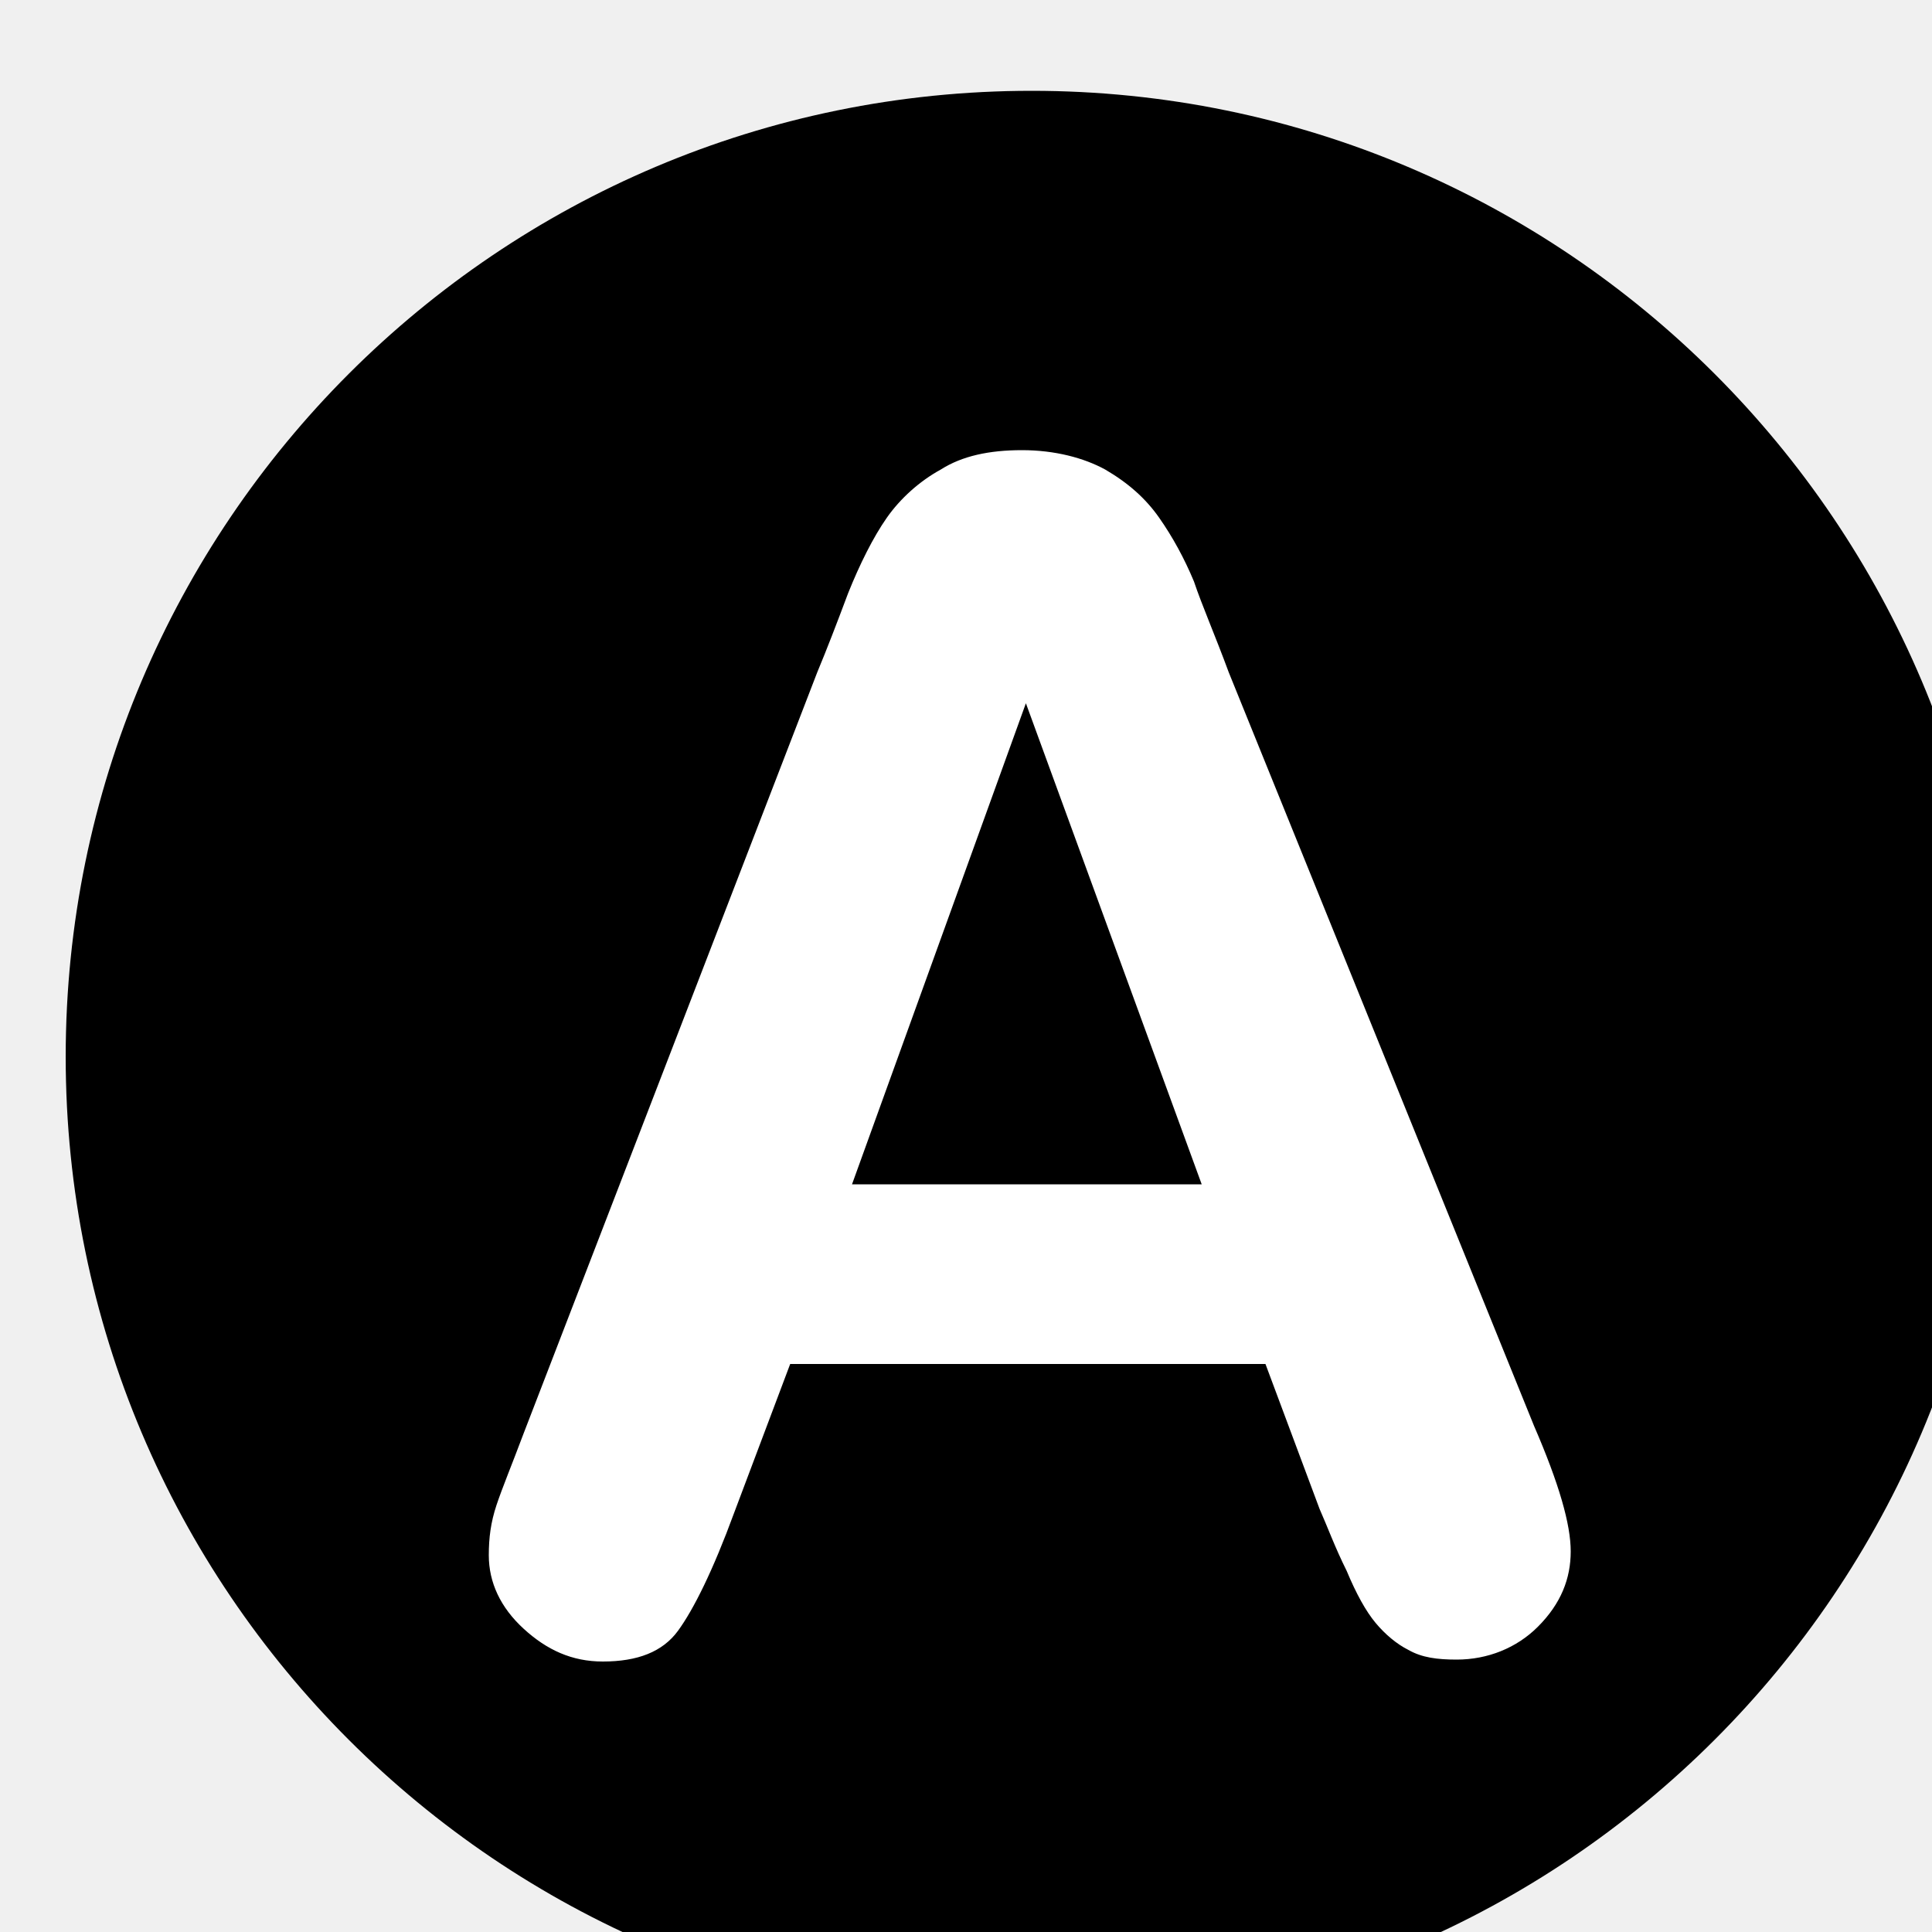
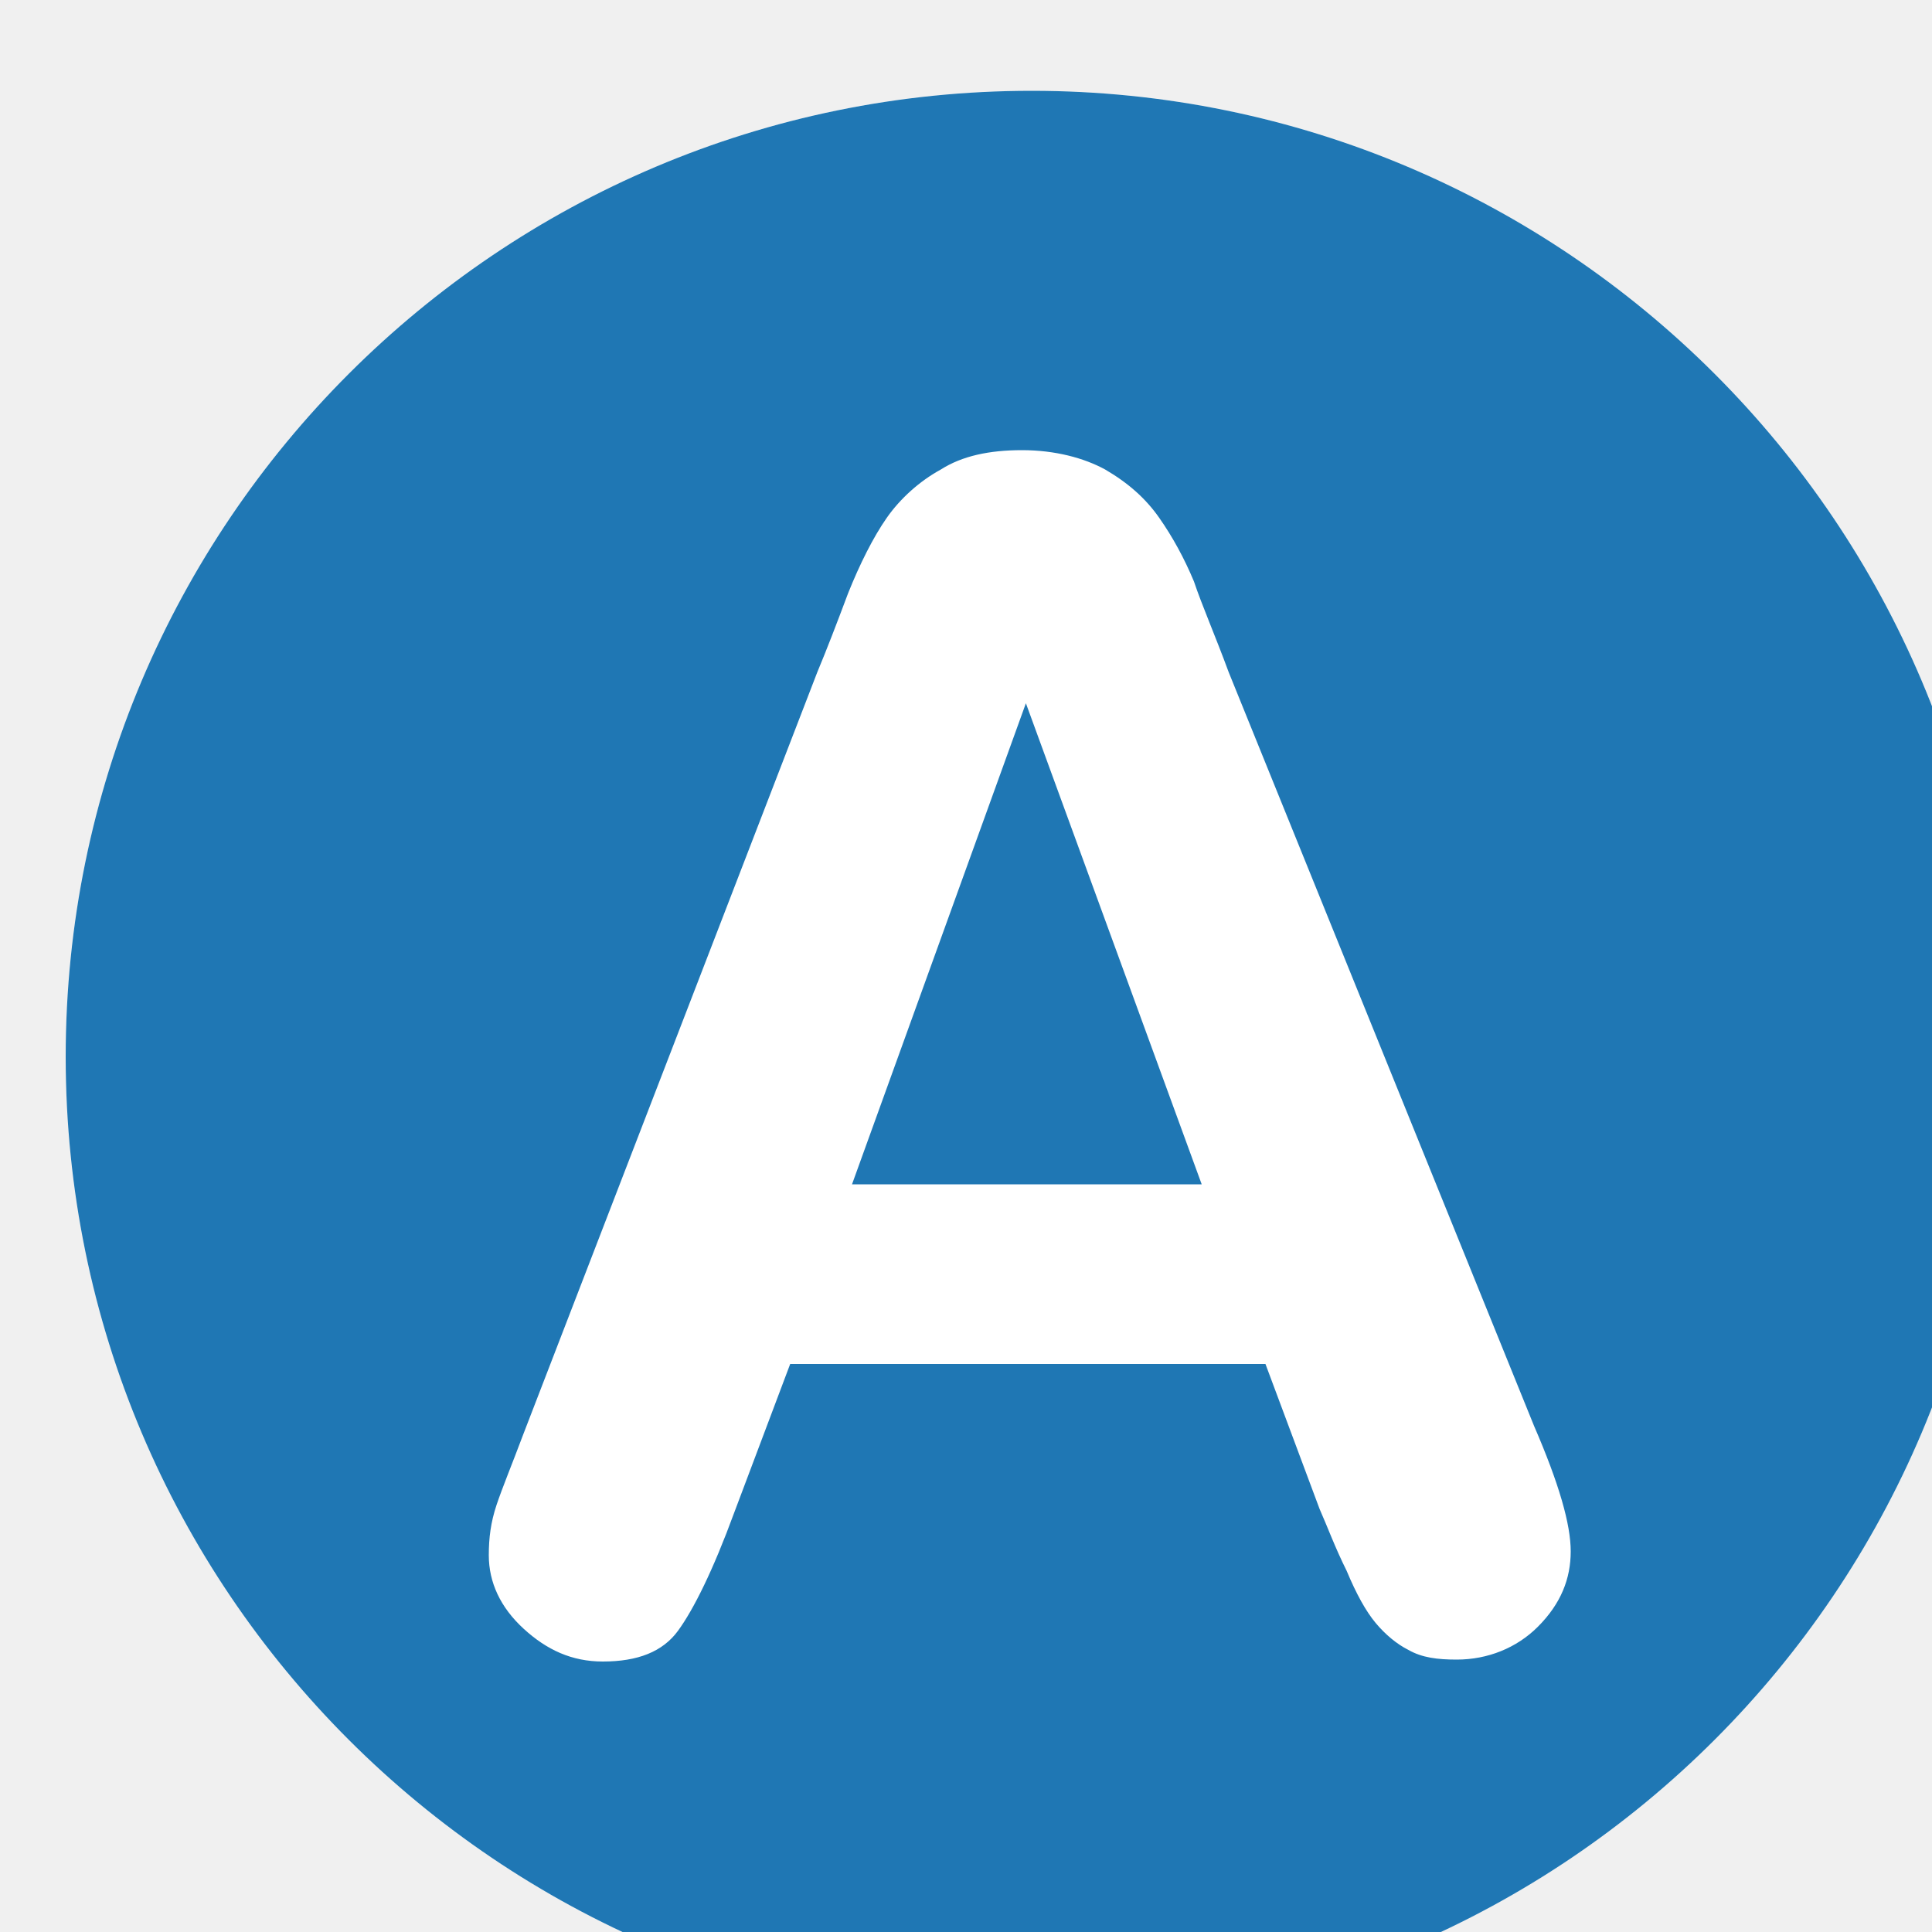
<svg xmlns="http://www.w3.org/2000/svg">
-   <g id="applicationShapeId">
+   <g id="applicationShapeId" fill="#1f77b4">
    <g id="svg_1">
      <path id="svg_3" d="m53.4,4.7c27.6,0 50,22.4 50,50c0,27.6 -22.4,50 -50,50c-27.6,0 -50,-22.4 -50,-50c0,-27.6 22.4,-50 50,-50l0,0z" fill="#ffffff" />
      <path id="svg_2" d="m53.4,4.7c27.6,0 50,22.4 50,50c0,27.6 -22.4,50 -50,50c-27.6,0 -50,-22.4 -50,-50c0,-27.6 22.4,-50 50,-50l0,0zm14.9,73.4c0.4,0.9 0.8,2 1.4,3.2c0.5,1.2 1,2.1 1.5,2.7c0.5,0.6 1.1,1.1 1.7,1.4c0.7,0.4 1.5,0.5 2.5,0.5c1.6,0 3.1,-0.6 4.2,-1.7c1.2,-1.2 1.7,-2.5 1.7,-3.9c0,-1.4 -0.6,-3.5 -1.9,-6.5l-15.8,-39c-0.7,-1.9 -1.4,-3.5 -1.8,-4.7c-0.5,-1.2 -1.1,-2.3 -1.8,-3.3c-0.7,-1 -1.6,-1.8 -2.8,-2.5c-1.1,-0.6 -2.6,-1 -4.3,-1c-1.7,0 -3.1,0.3 -4.2,1c-1.1,0.6 -2.1,1.5 -2.8,2.5c-0.7,1 -1.4,2.4 -2,3.9c-0.6,1.6 -1.1,2.9 -1.6,4.1l-15.2,39.4c-0.6,1.6 -1.1,2.8 -1.4,3.7c-0.3,0.9 -0.4,1.7 -0.4,2.6c0,1.4 0.6,2.7 1.8,3.8c1.2,1.1 2.5,1.7 4.1,1.7c1.8,0 3.1,-0.5 3.9,-1.6c0.8,-1.1 1.8,-3.1 2.9,-6.1l2.9,-7.7l24.6,0l2.8,7.5l0,0zm-24.2,-16.8l18.1,0l-9.1,-24.9l-9,24.9z" clip-rule="evenodd" fill-rule="evenodd" />
    </g>
  </g>
</svg>
